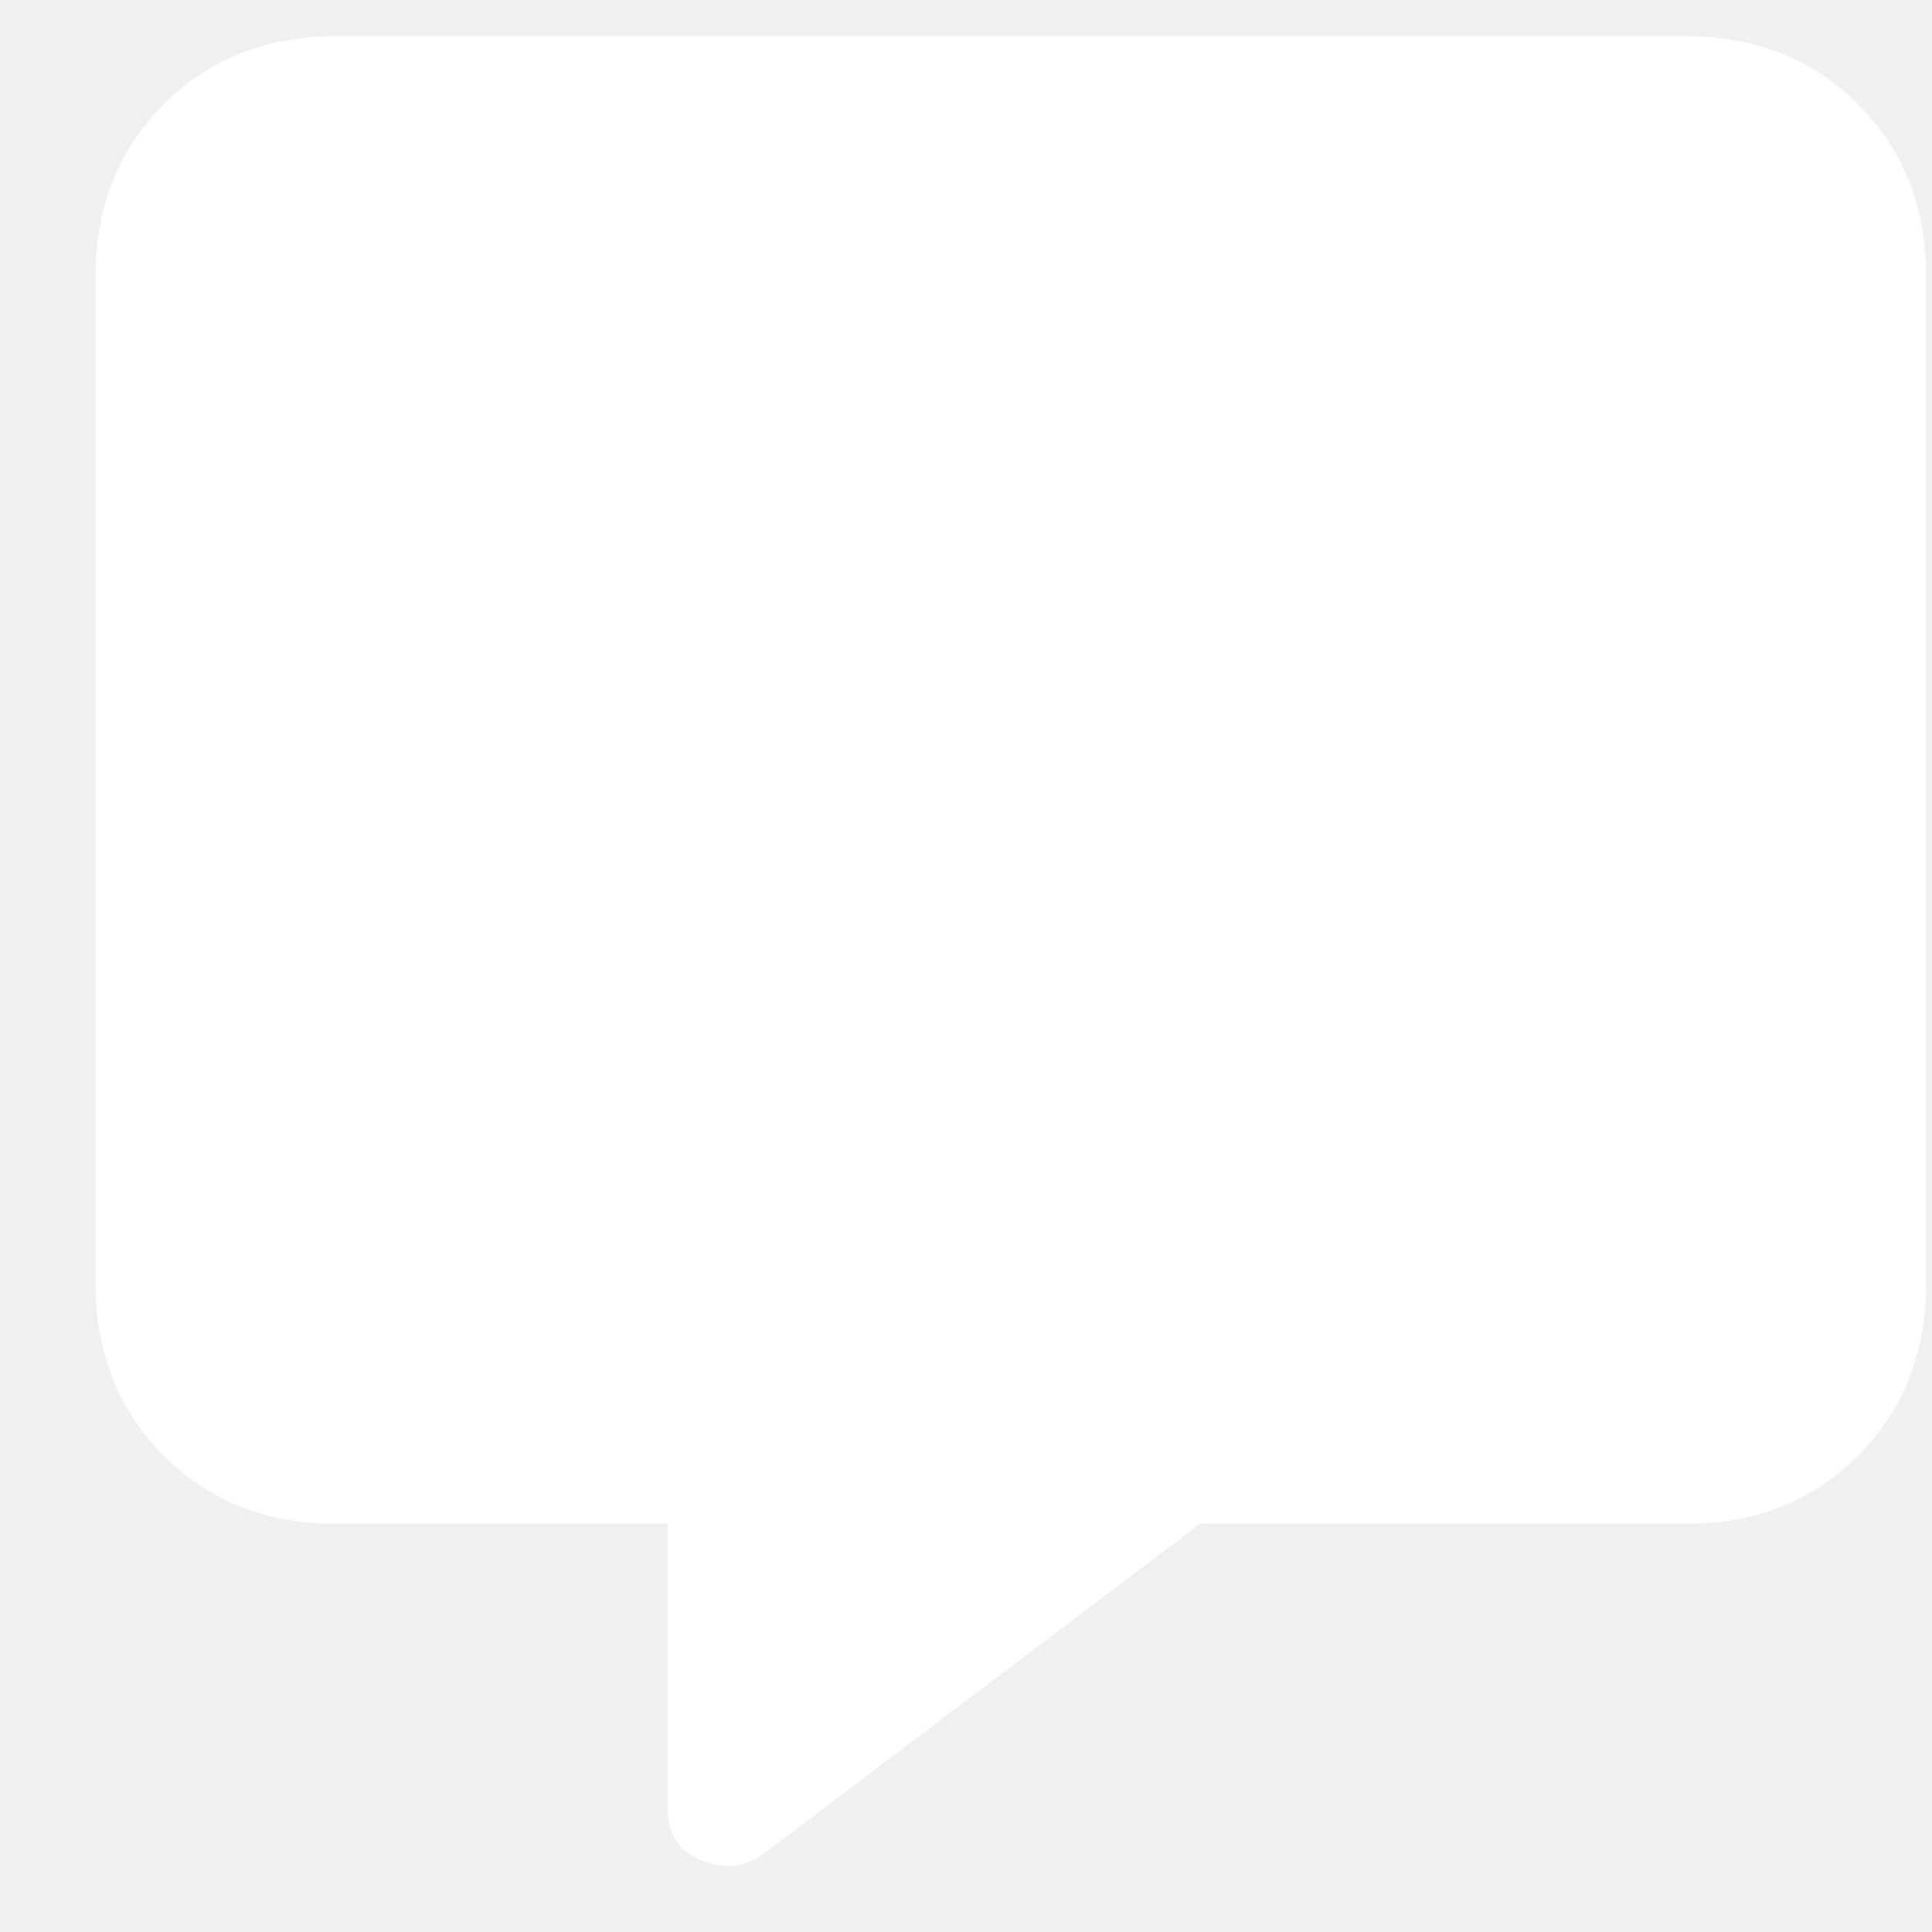
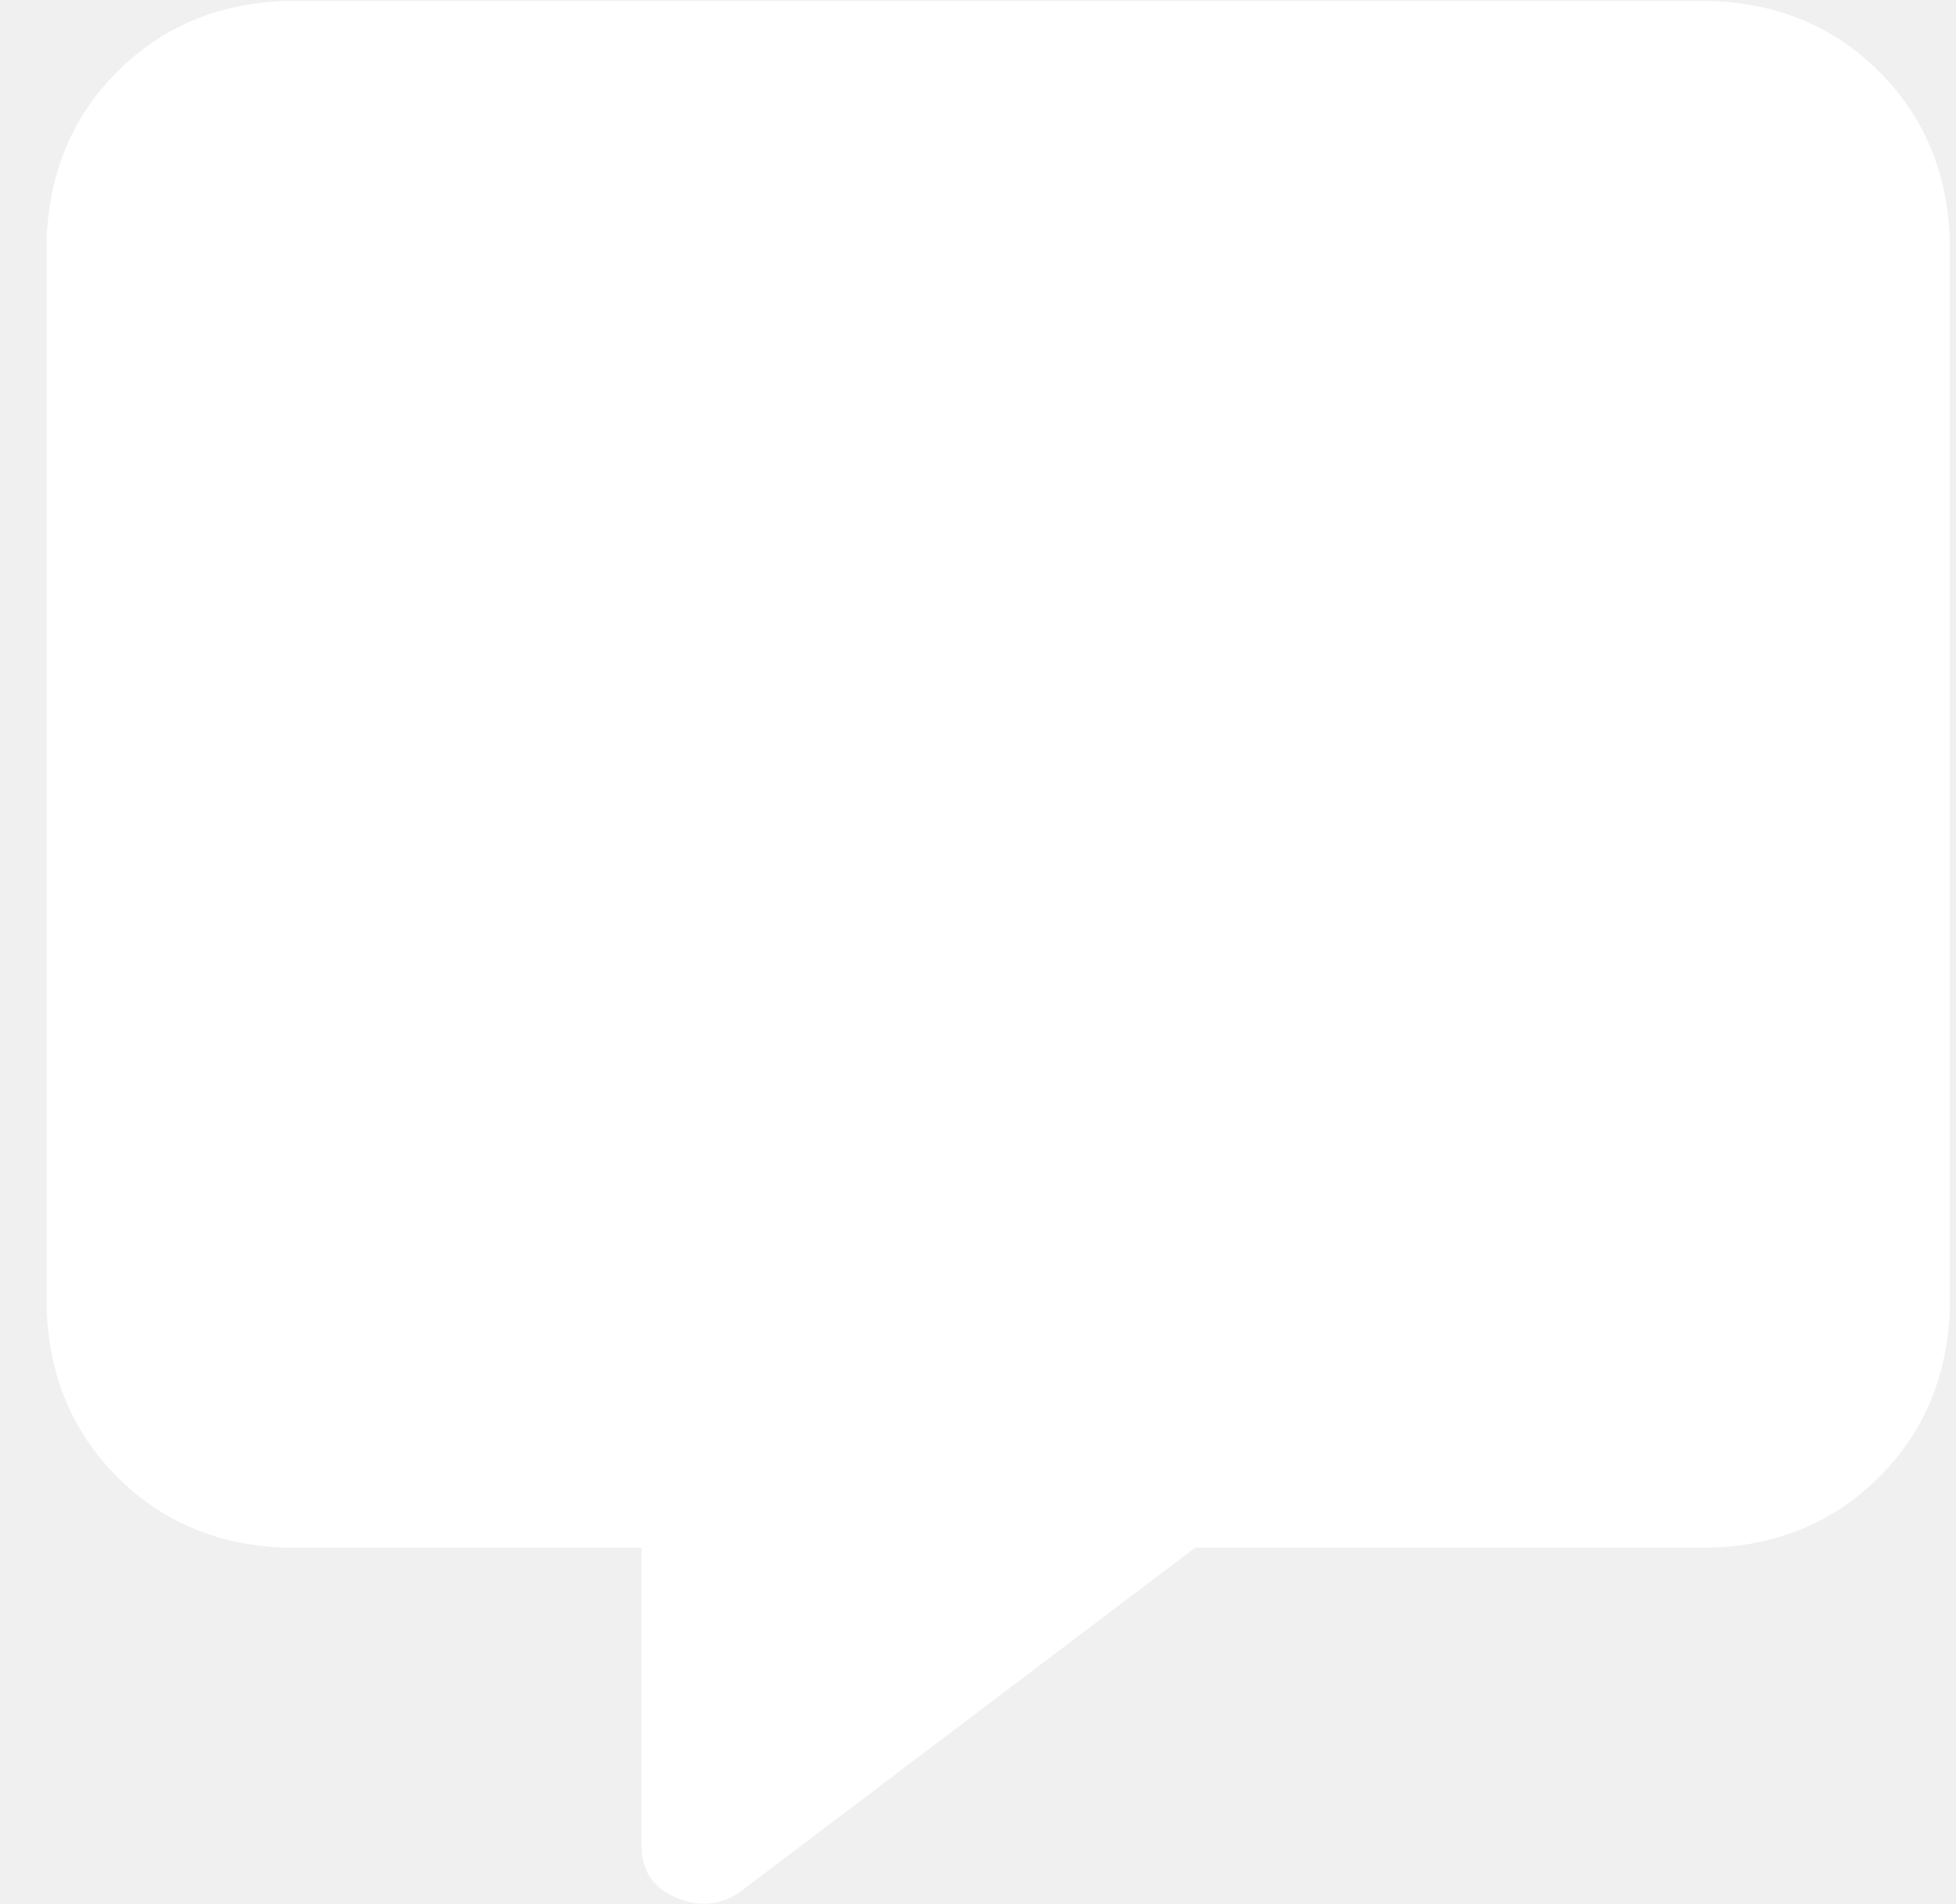
- <svg xmlns="http://www.w3.org/2000/svg" width="19" height="19" viewBox="0 0 19 19" fill="none">
-   <path d="M3.191 0.358H16.691C17.324 0.382 17.852 0.605 18.273 1.026C18.695 1.448 18.918 1.976 18.941 2.608V12.733C18.918 13.366 18.695 13.894 18.273 14.316C17.852 14.737 17.324 14.96 16.691 14.983H11.805L7.48 18.253C7.293 18.37 7.094 18.382 6.883 18.288C6.672 18.194 6.566 18.03 6.566 17.796V14.983H3.191C2.559 14.96 2.031 14.737 1.609 14.316C1.188 13.894 0.965 13.366 0.941 12.733V2.608C0.965 1.976 1.188 1.448 1.609 1.026C2.031 0.605 2.559 0.382 3.191 0.358Z" fill="white" />
+ <svg xmlns="http://www.w3.org/2000/svg" width="37" height="36" viewBox="0 0 37 36" fill="none">
+   <path d="M5.383 0.019H32.383C33.648 0.066 34.703 0.511 35.547 1.355C36.391 2.198 36.836 3.253 36.883 4.519V24.769C36.836 26.034 36.391 27.089 35.547 27.933C34.703 28.777 33.648 29.222 32.383 29.269H22.609L13.961 35.808C13.586 36.042 13.188 36.066 12.766 35.878C12.344 35.691 12.133 35.362 12.133 34.894V29.269H5.383C4.117 29.222 3.062 28.777 2.219 27.933C1.375 27.089 0.93 26.034 0.883 24.769V4.519C0.93 3.253 1.375 2.198 2.219 1.355C3.062 0.511 4.117 0.066 5.383 0.019Z" fill="white" />
</svg>
